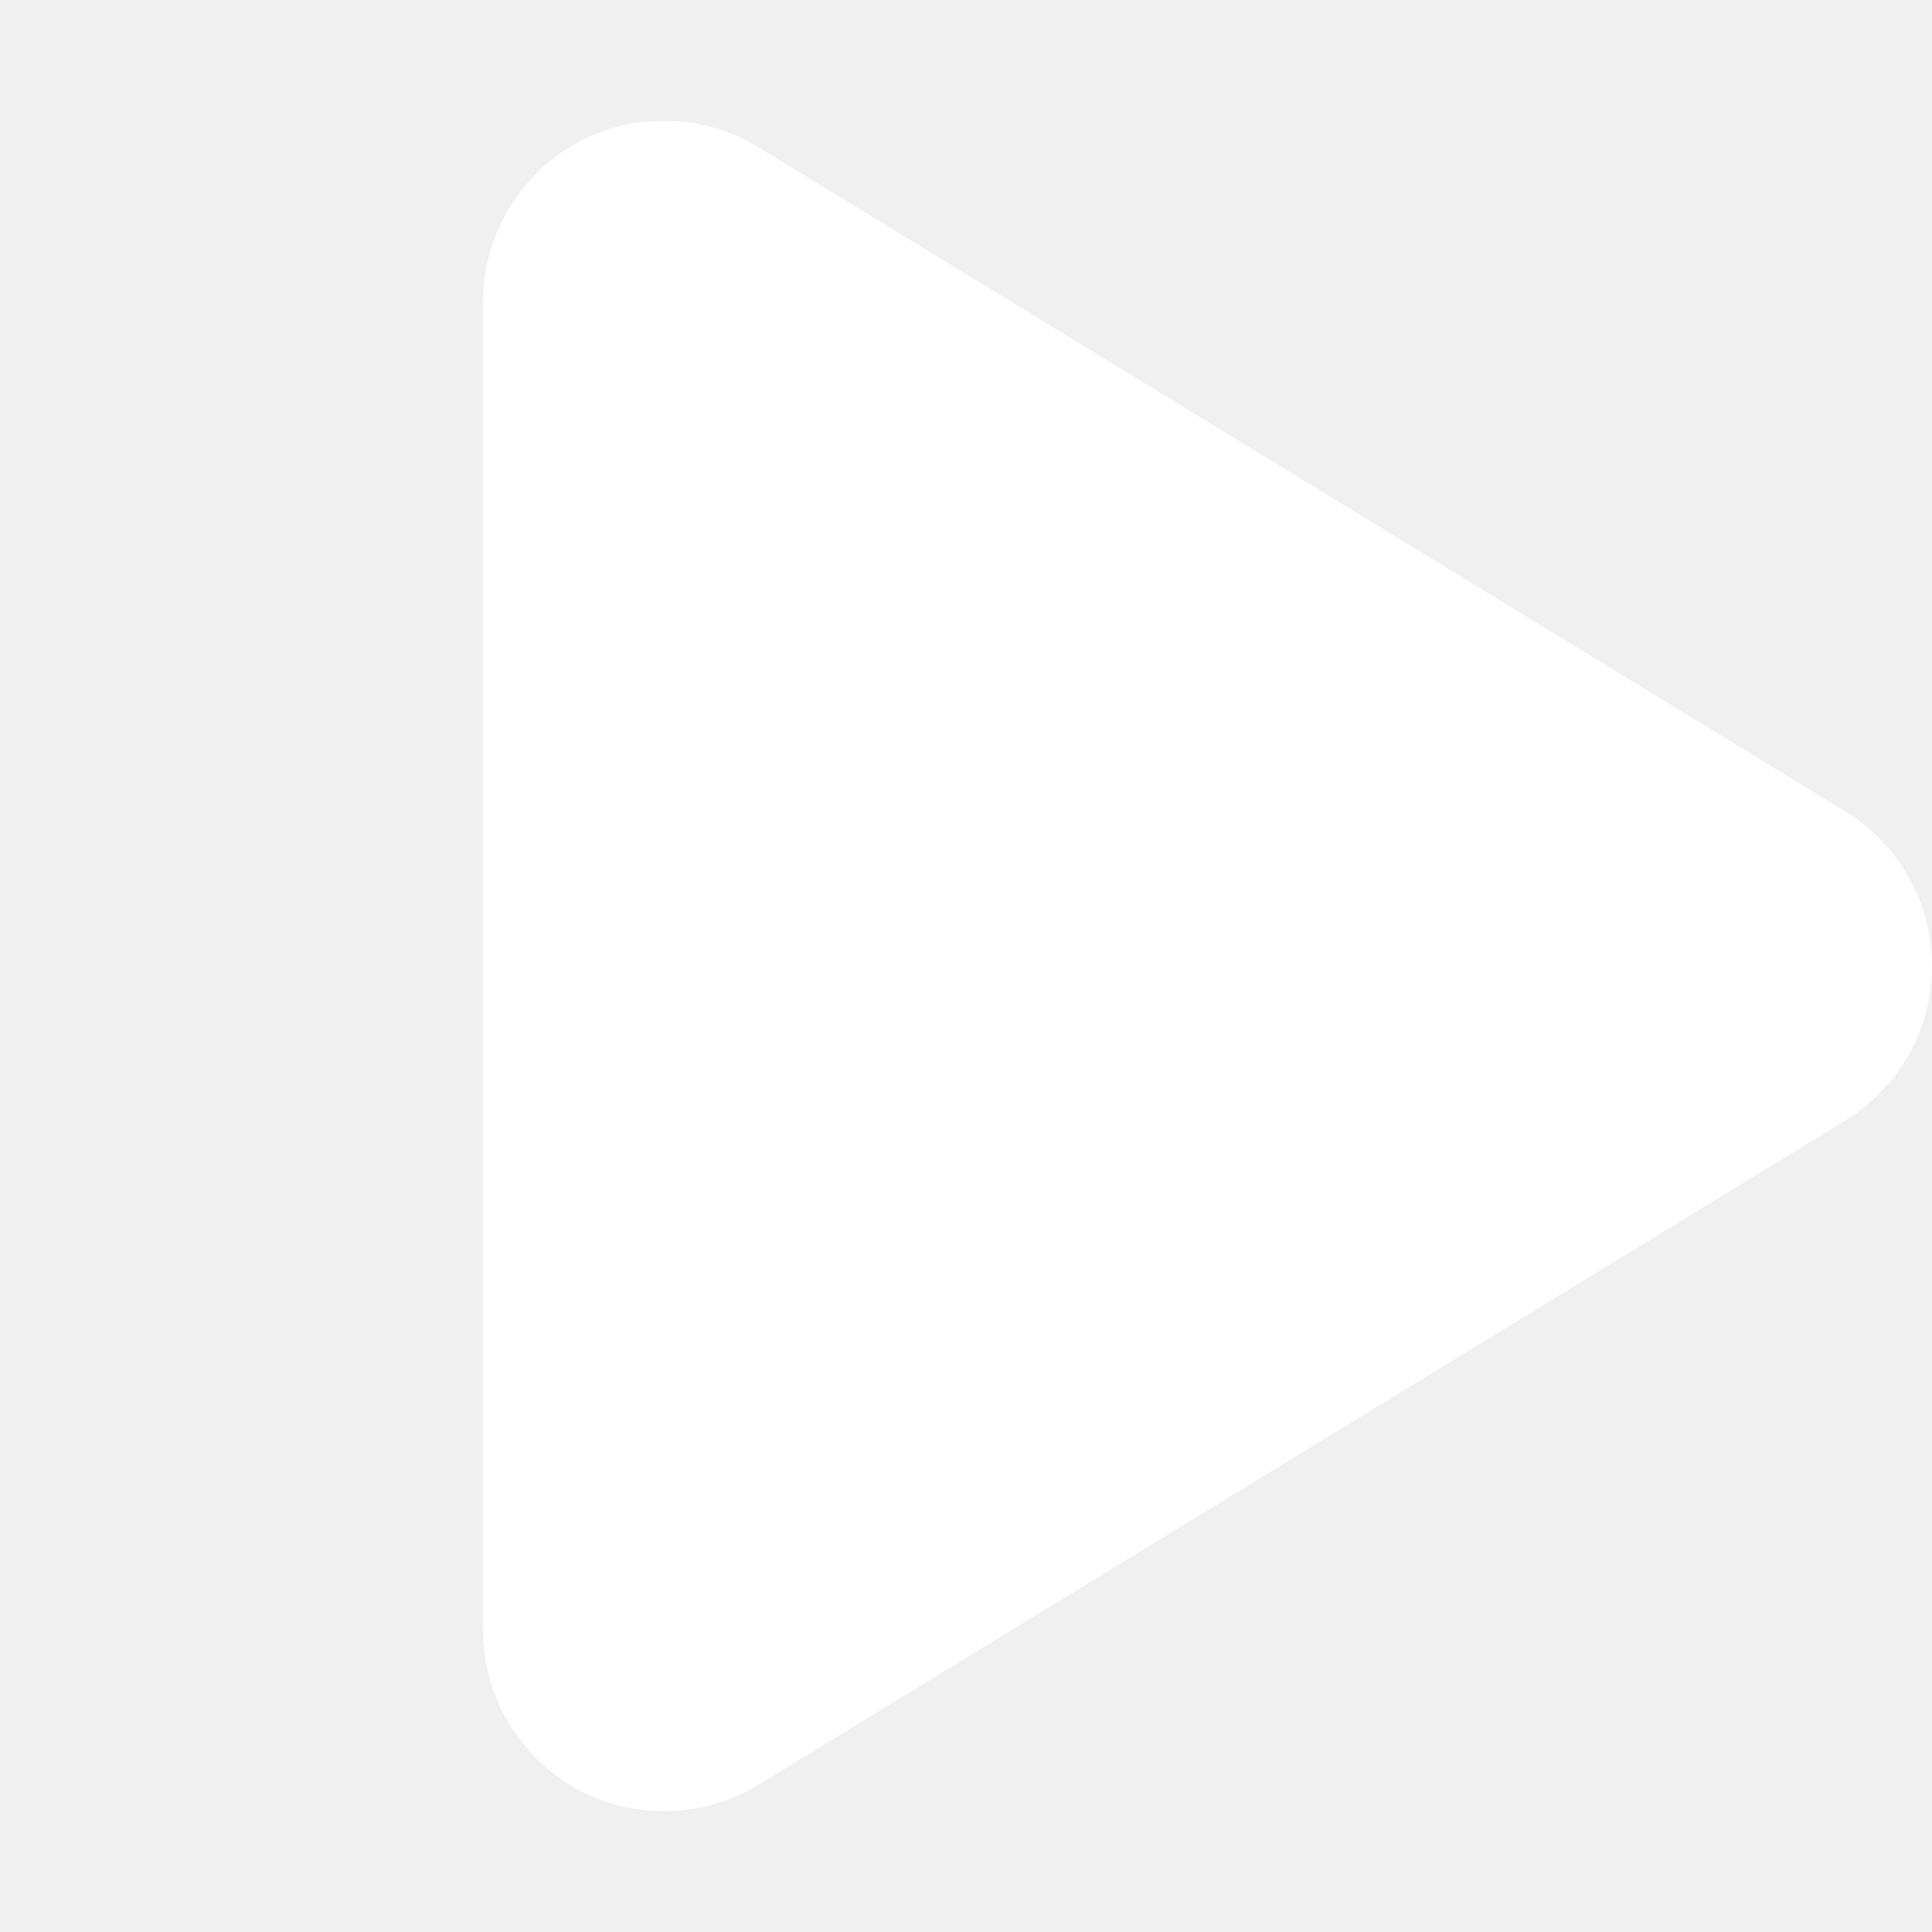
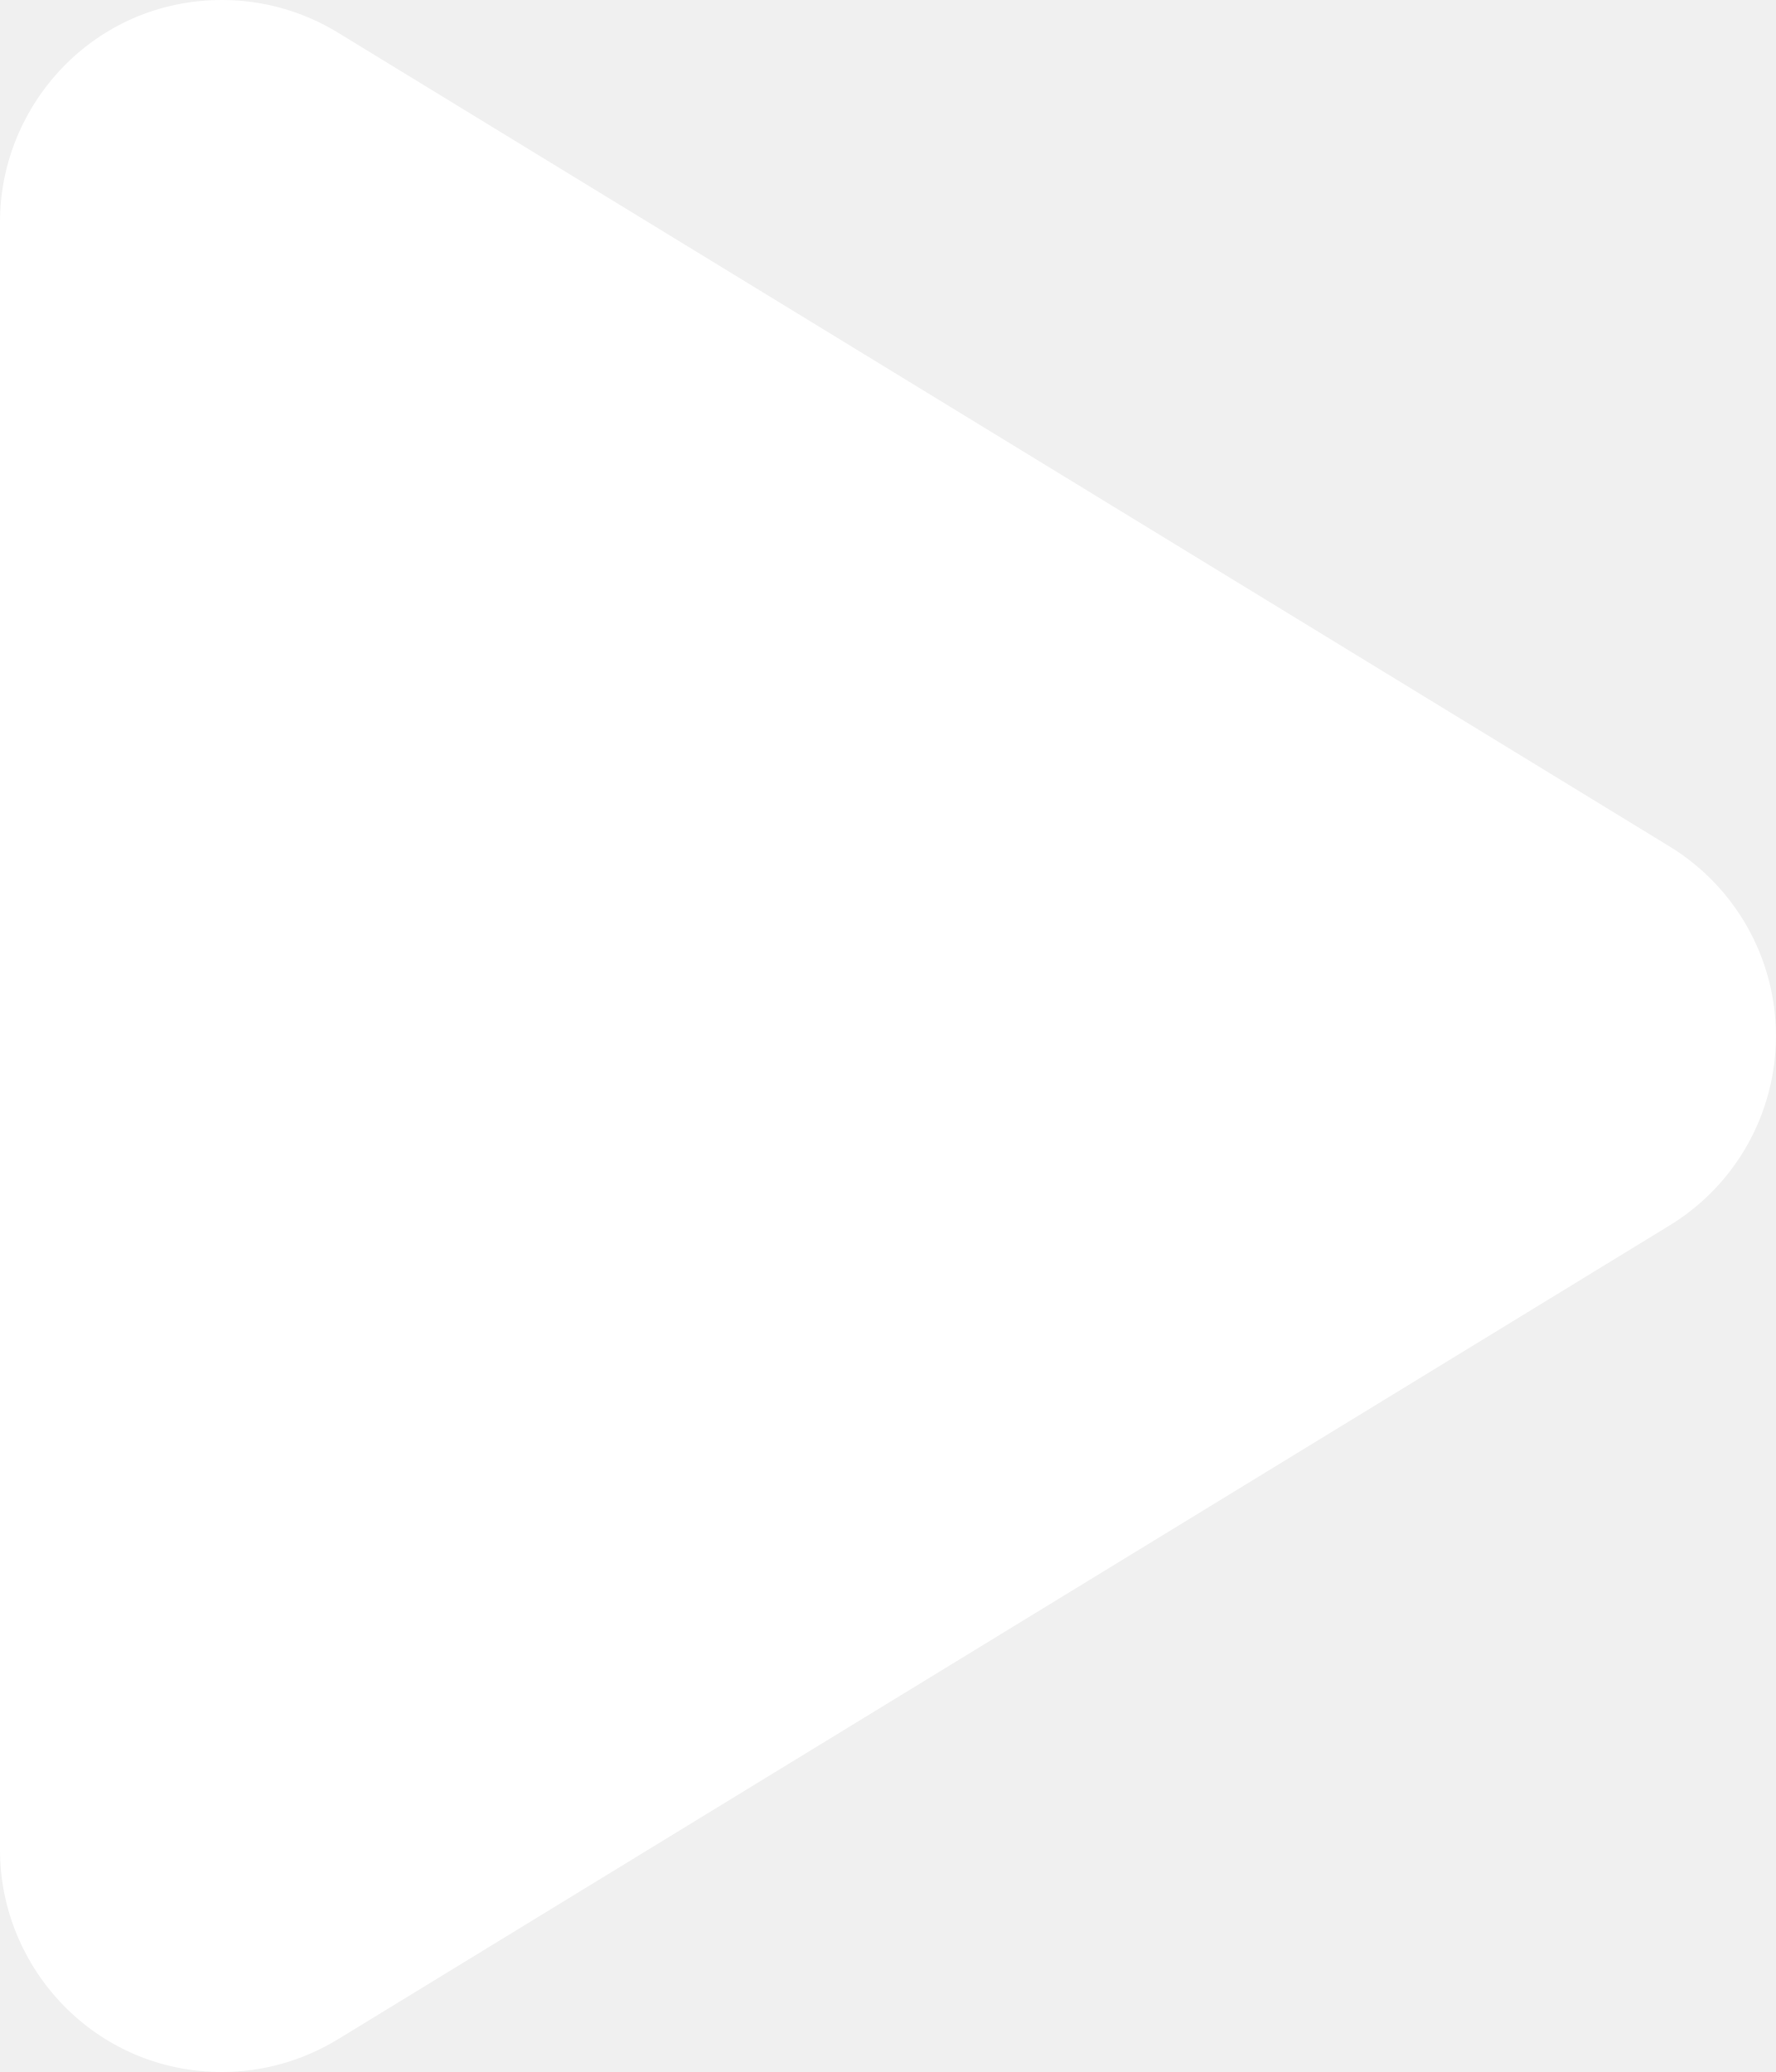
- <svg xmlns="http://www.w3.org/2000/svg" viewBox="0 0 512 512">
+ <svg xmlns="http://www.w3.org/2000/svg" viewBox="128 32.02 384 447.98">
  <path d="M176 480c-27.4 0-48-22.4-48-48V80c0-25.38 20.4-47.98 48.01-47.98a48 48 0 0 1 25.02 7.031l288 176C503.3 223.8 512 239.3 512 256s-8.703 32.23-22.97 40.95l-288 176C193.4 477.6 184.7 480 176 480z" fill="#ffffff" class="fill-000000" />
</svg>
